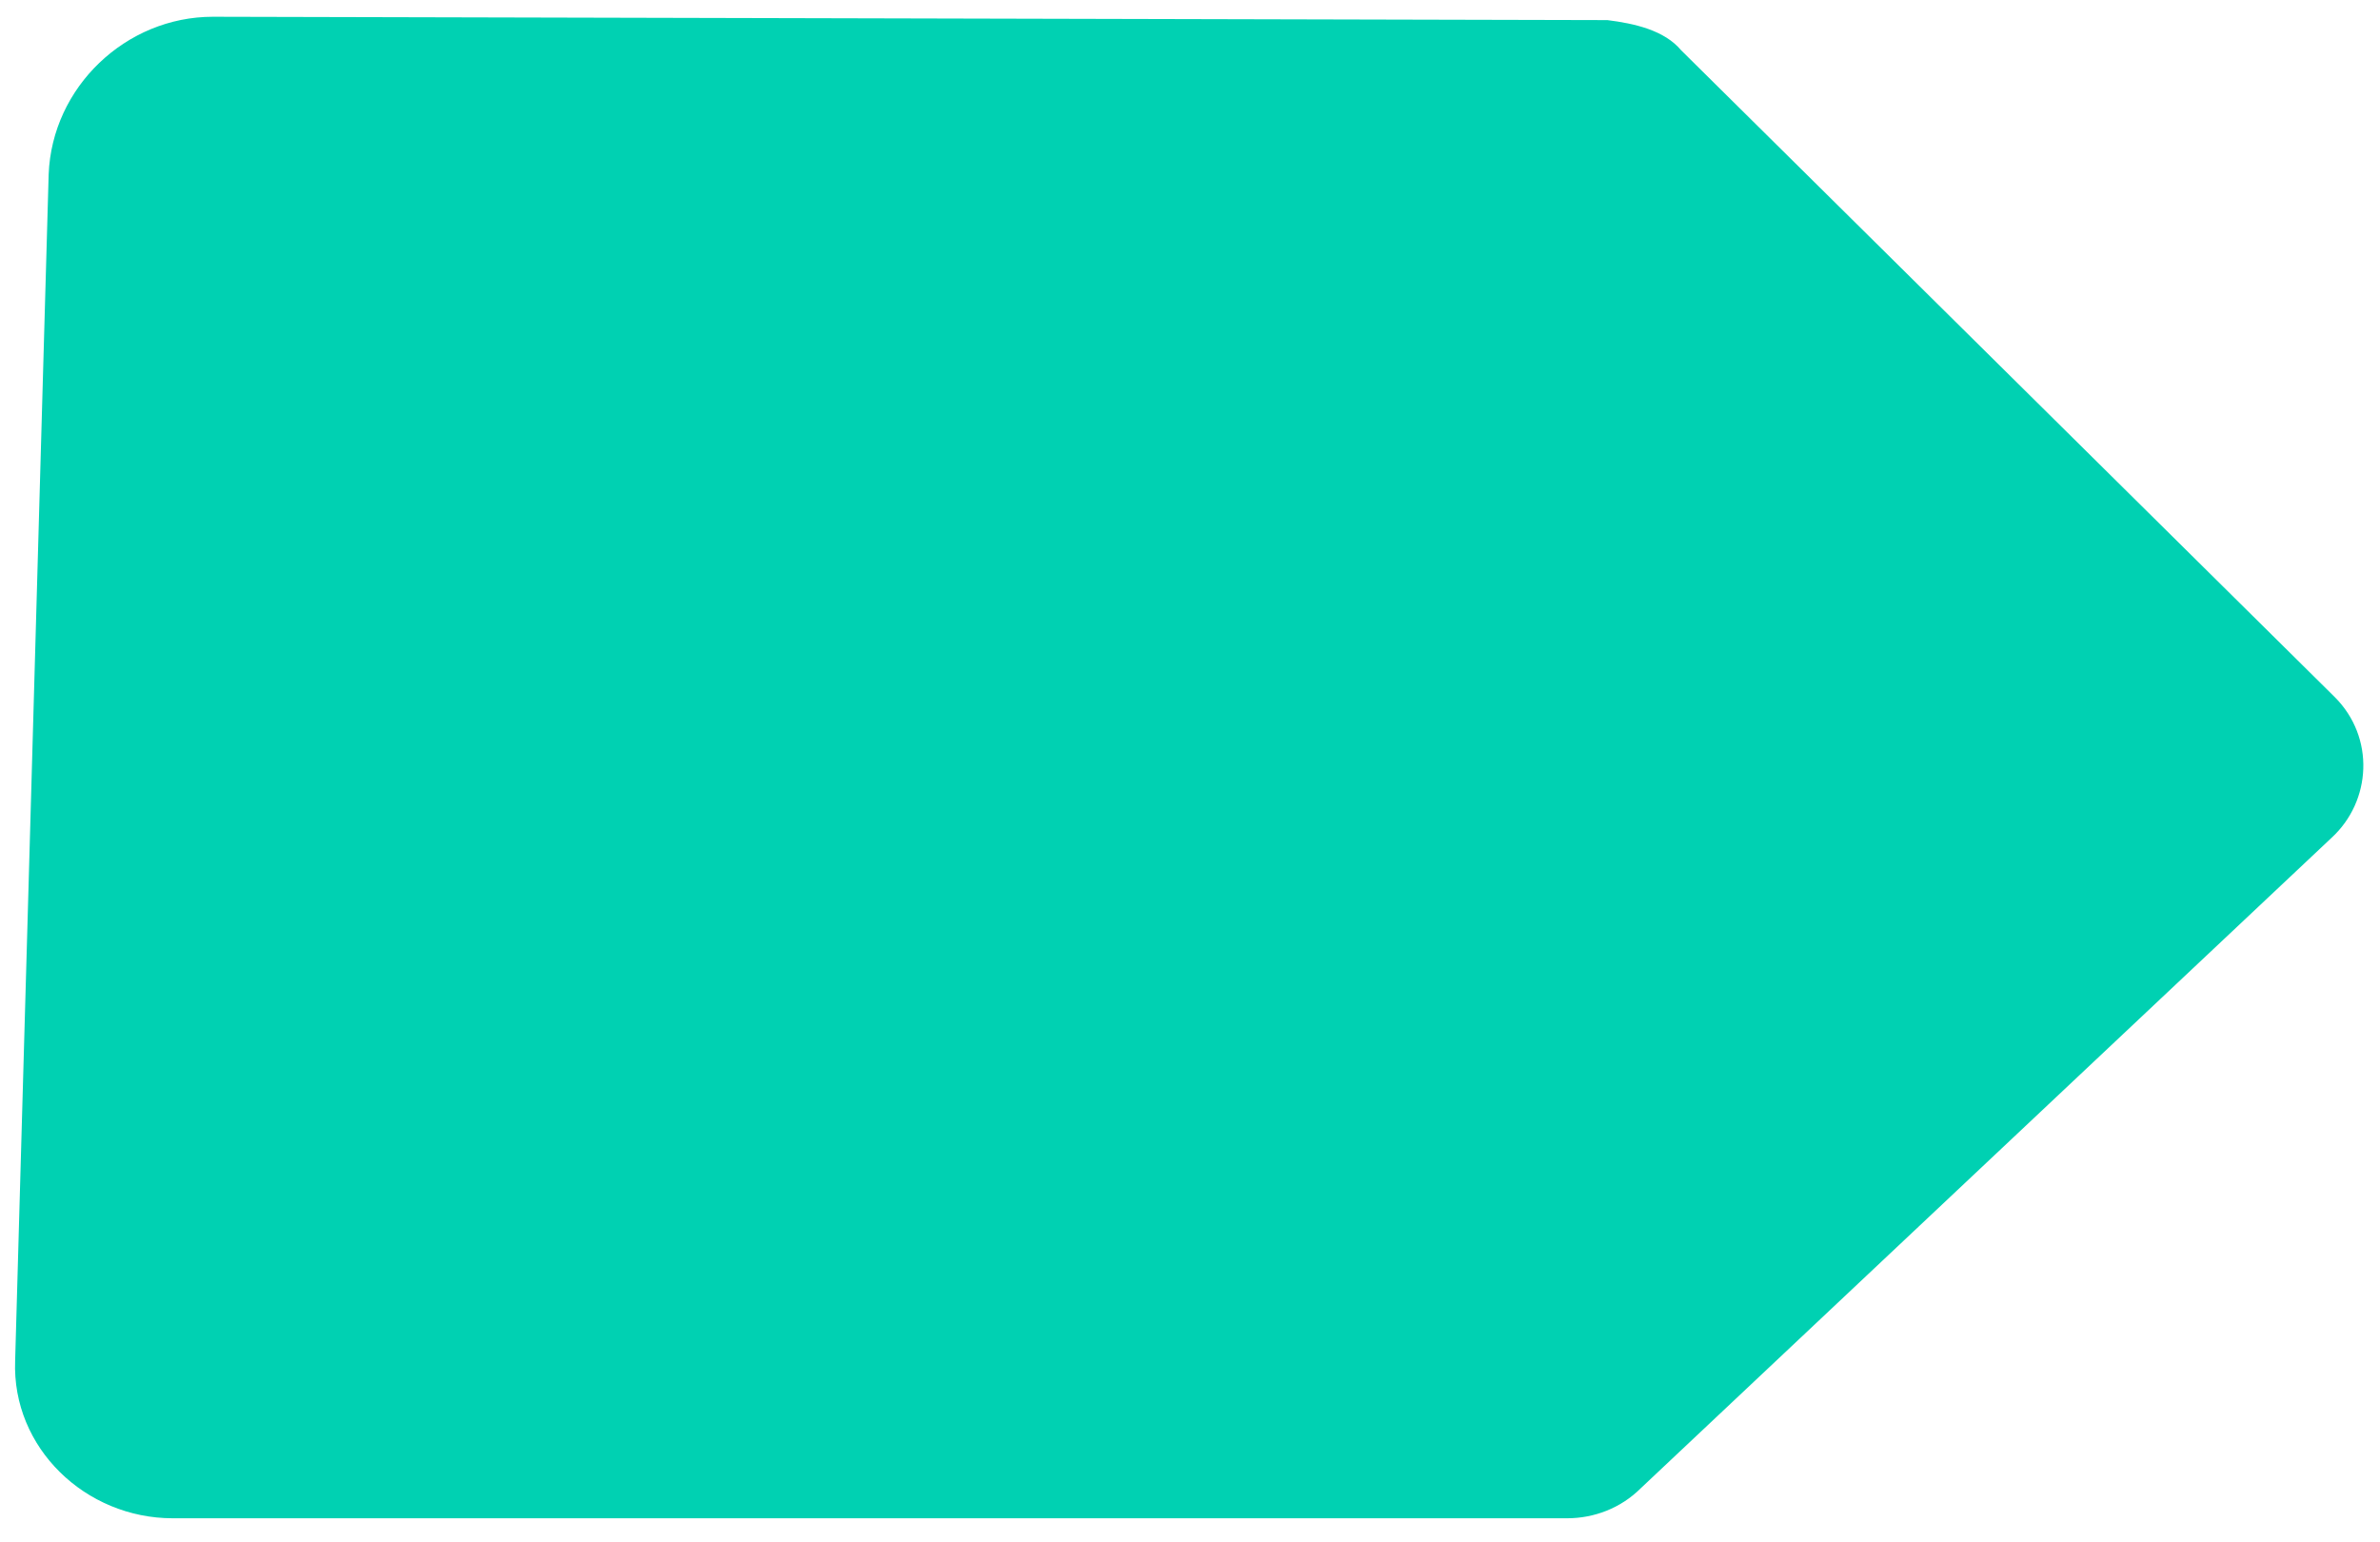
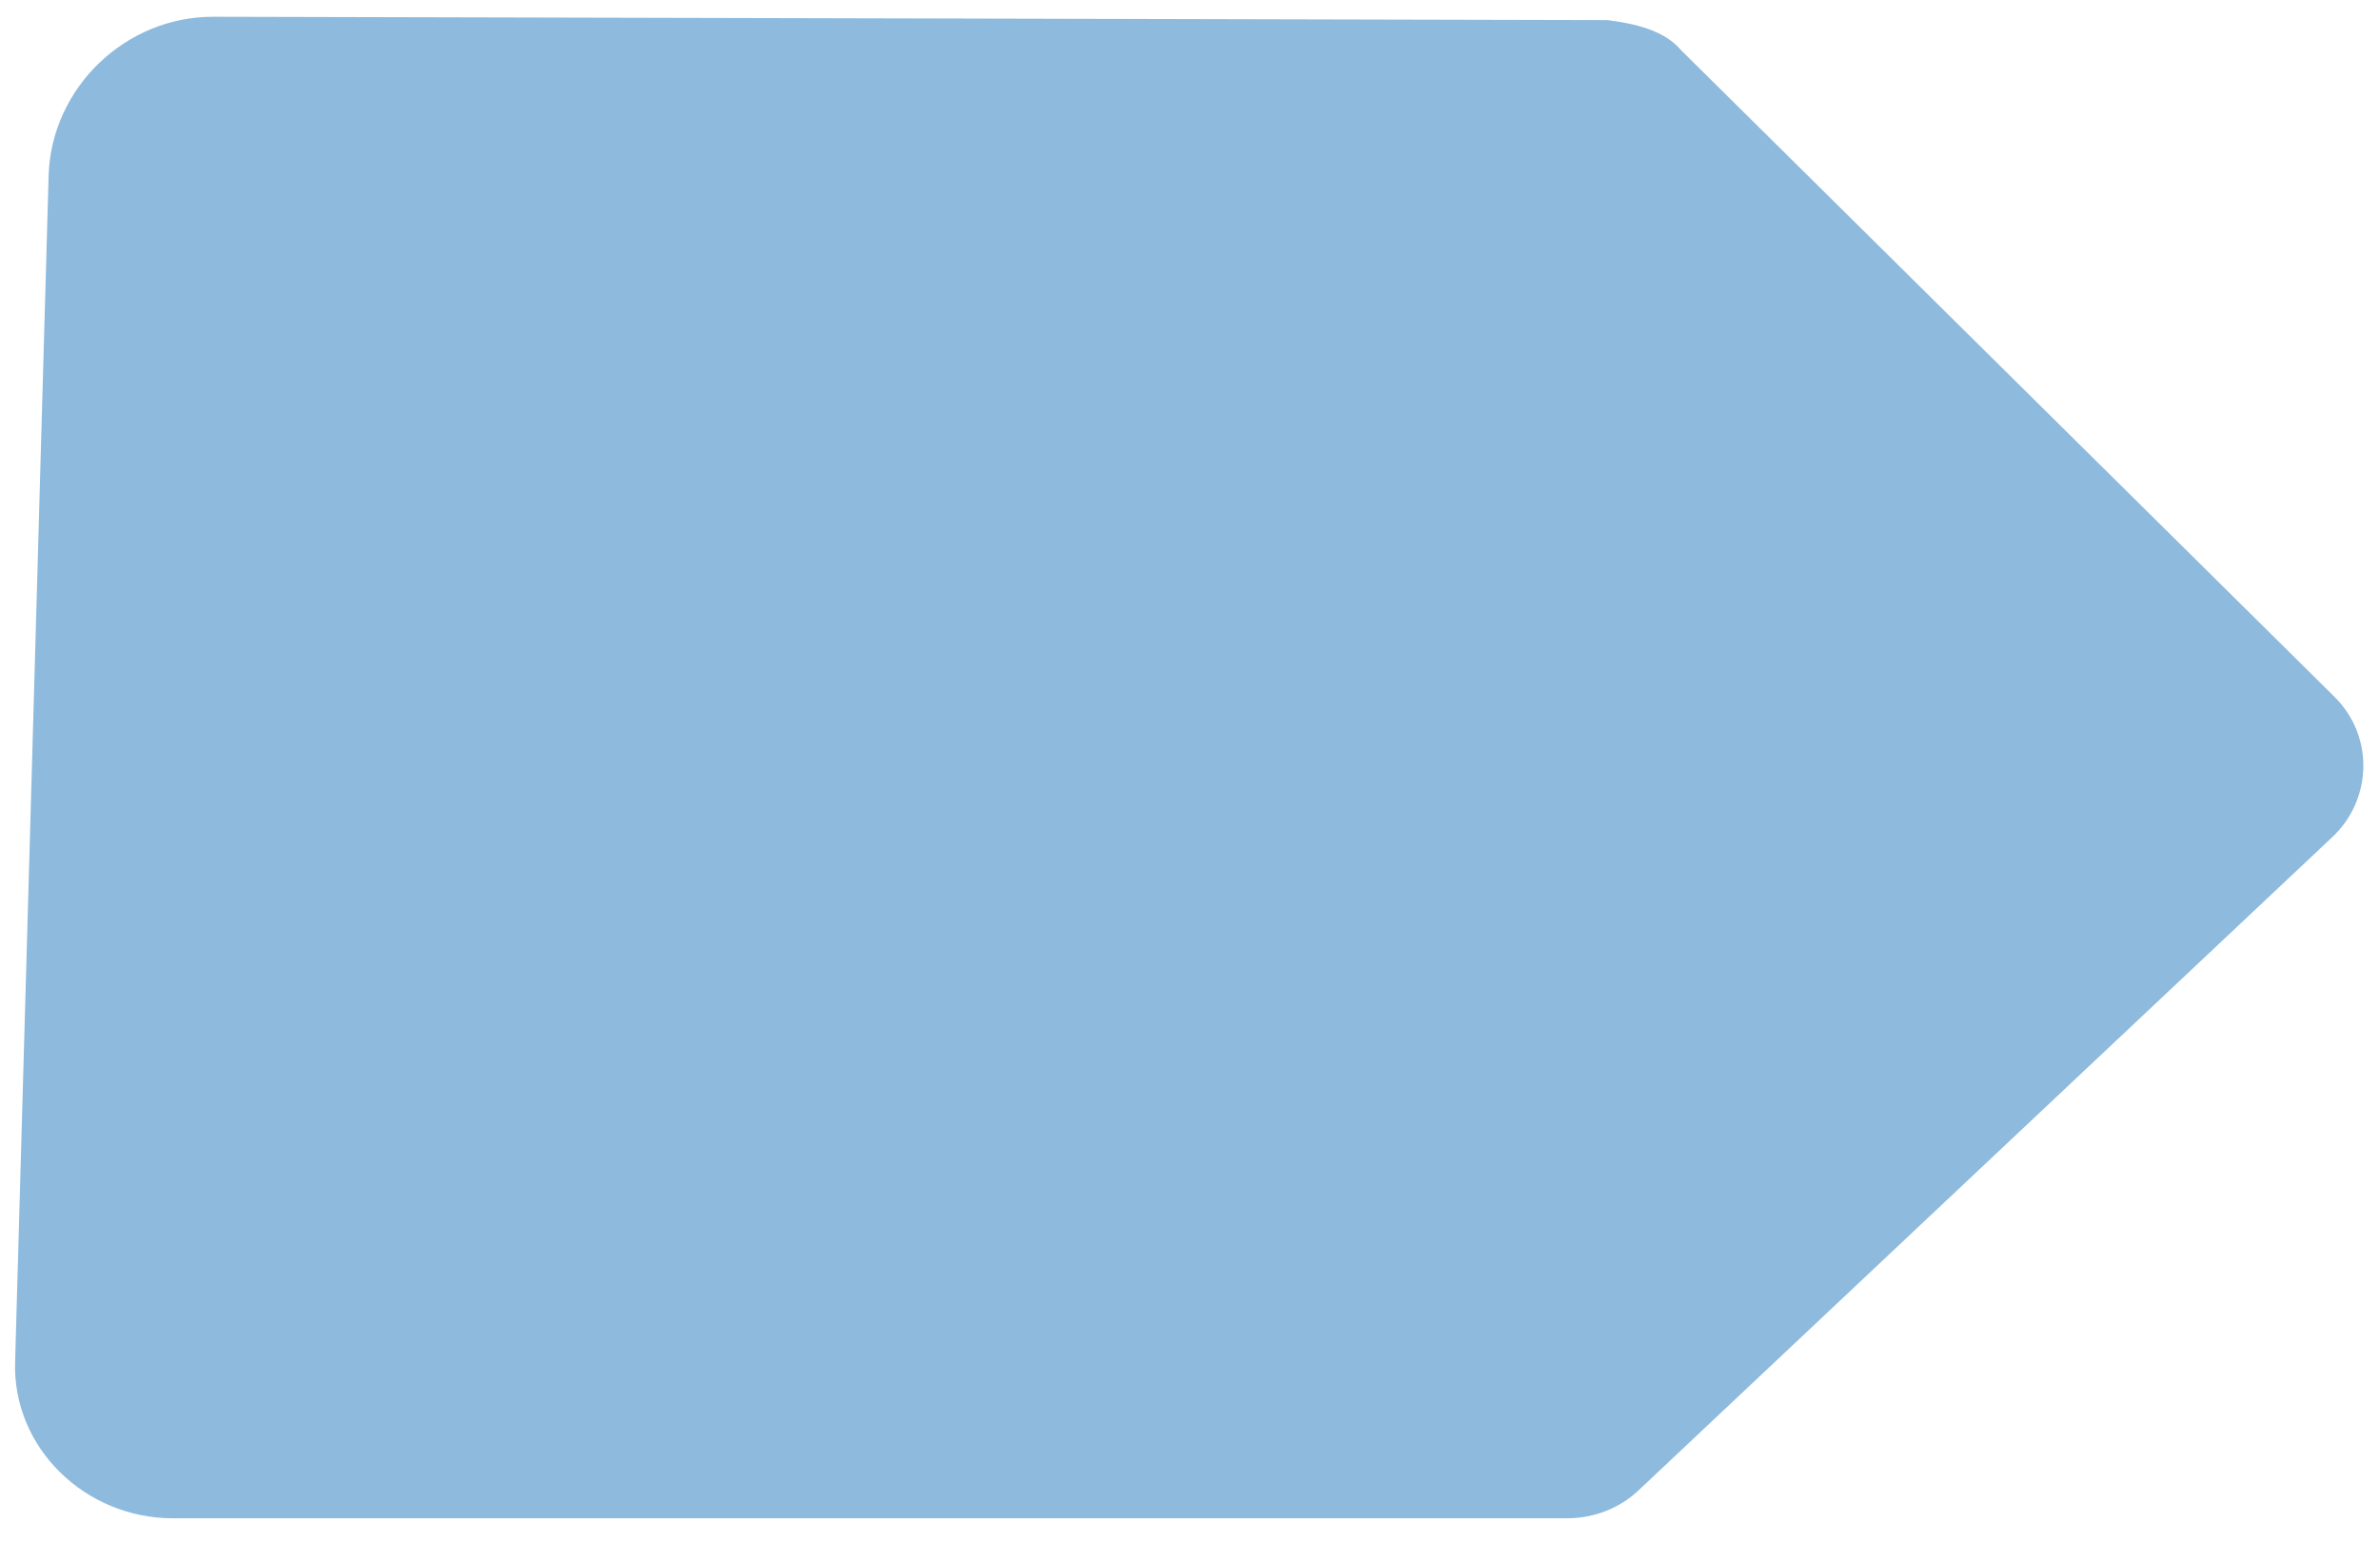
<svg xmlns="http://www.w3.org/2000/svg" height="1em" viewBox="0 0 71 46" version="1.1">
-   <path d="M23,45.2 C22.2,45.1 21.3,44.9 20.8,44.3 L1.3,25 C0.1,23.8 0.2,21.9 1.4,20.8 L22,1.4 C22.6,0.8 23.4,0.5 24.2,0.5 L24.2,0.5 L65.8,0.5 C68.4,0.5 70.6,2.6 70.5,5.2 L69.5,40.6 C69.4,43.2 67.2,45.3 64.6,45.3 L23,45.2 Z" id="Shape" fill="#00d1b2" transform="translate(35.47586, 22.9) rotate(180) translate(-35.47586, -22.9) " />
+   <path d="M23,45.2 C22.2,45.1 21.3,44.9 20.8,44.3 L1.3,25 C0.1,23.8 0.2,21.9 1.4,20.8 L22,1.4 C22.6,0.8 23.4,0.5 24.2,0.5 L24.2,0.5 L65.8,0.5 C68.4,0.5 70.6,2.6 70.5,5.2 L69.5,40.6 C69.4,43.2 67.2,45.3 64.6,45.3 L23,45.2 Z" id="Shape" fill="#8DBADD" transform="translate(35.47586, 22.9) rotate(180) translate(-35.47586, -22.9) " />
</svg>
